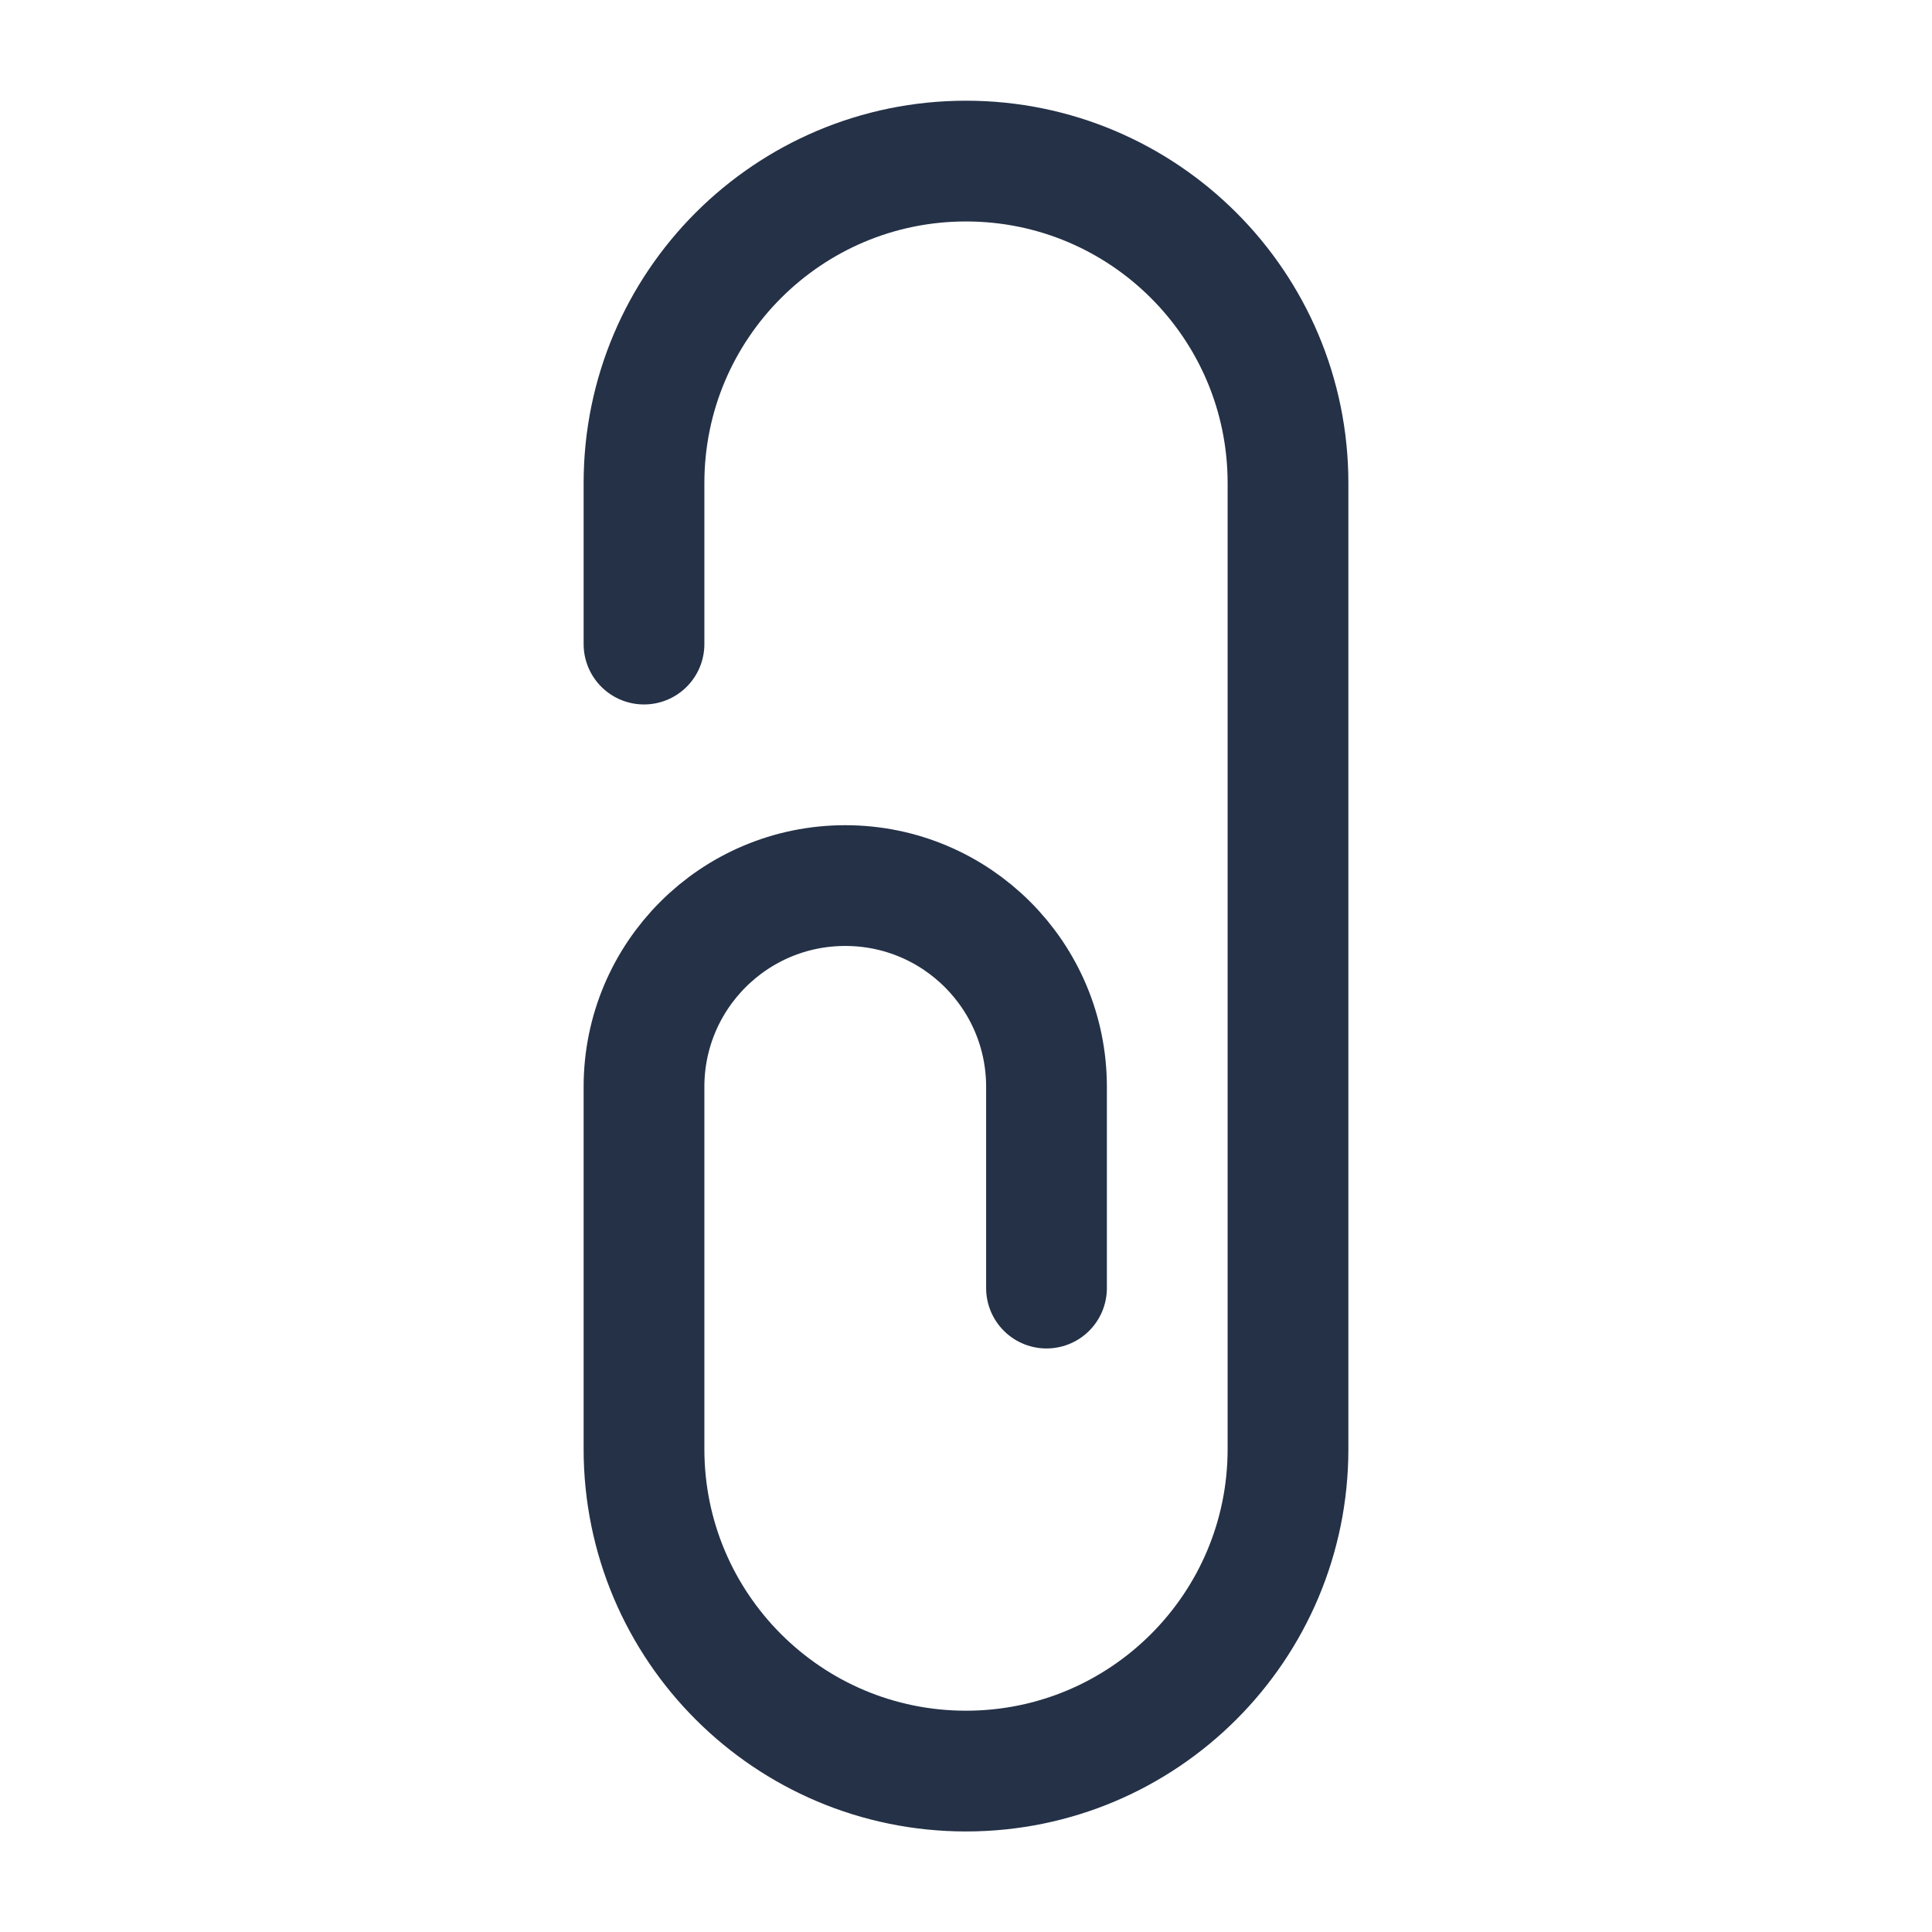
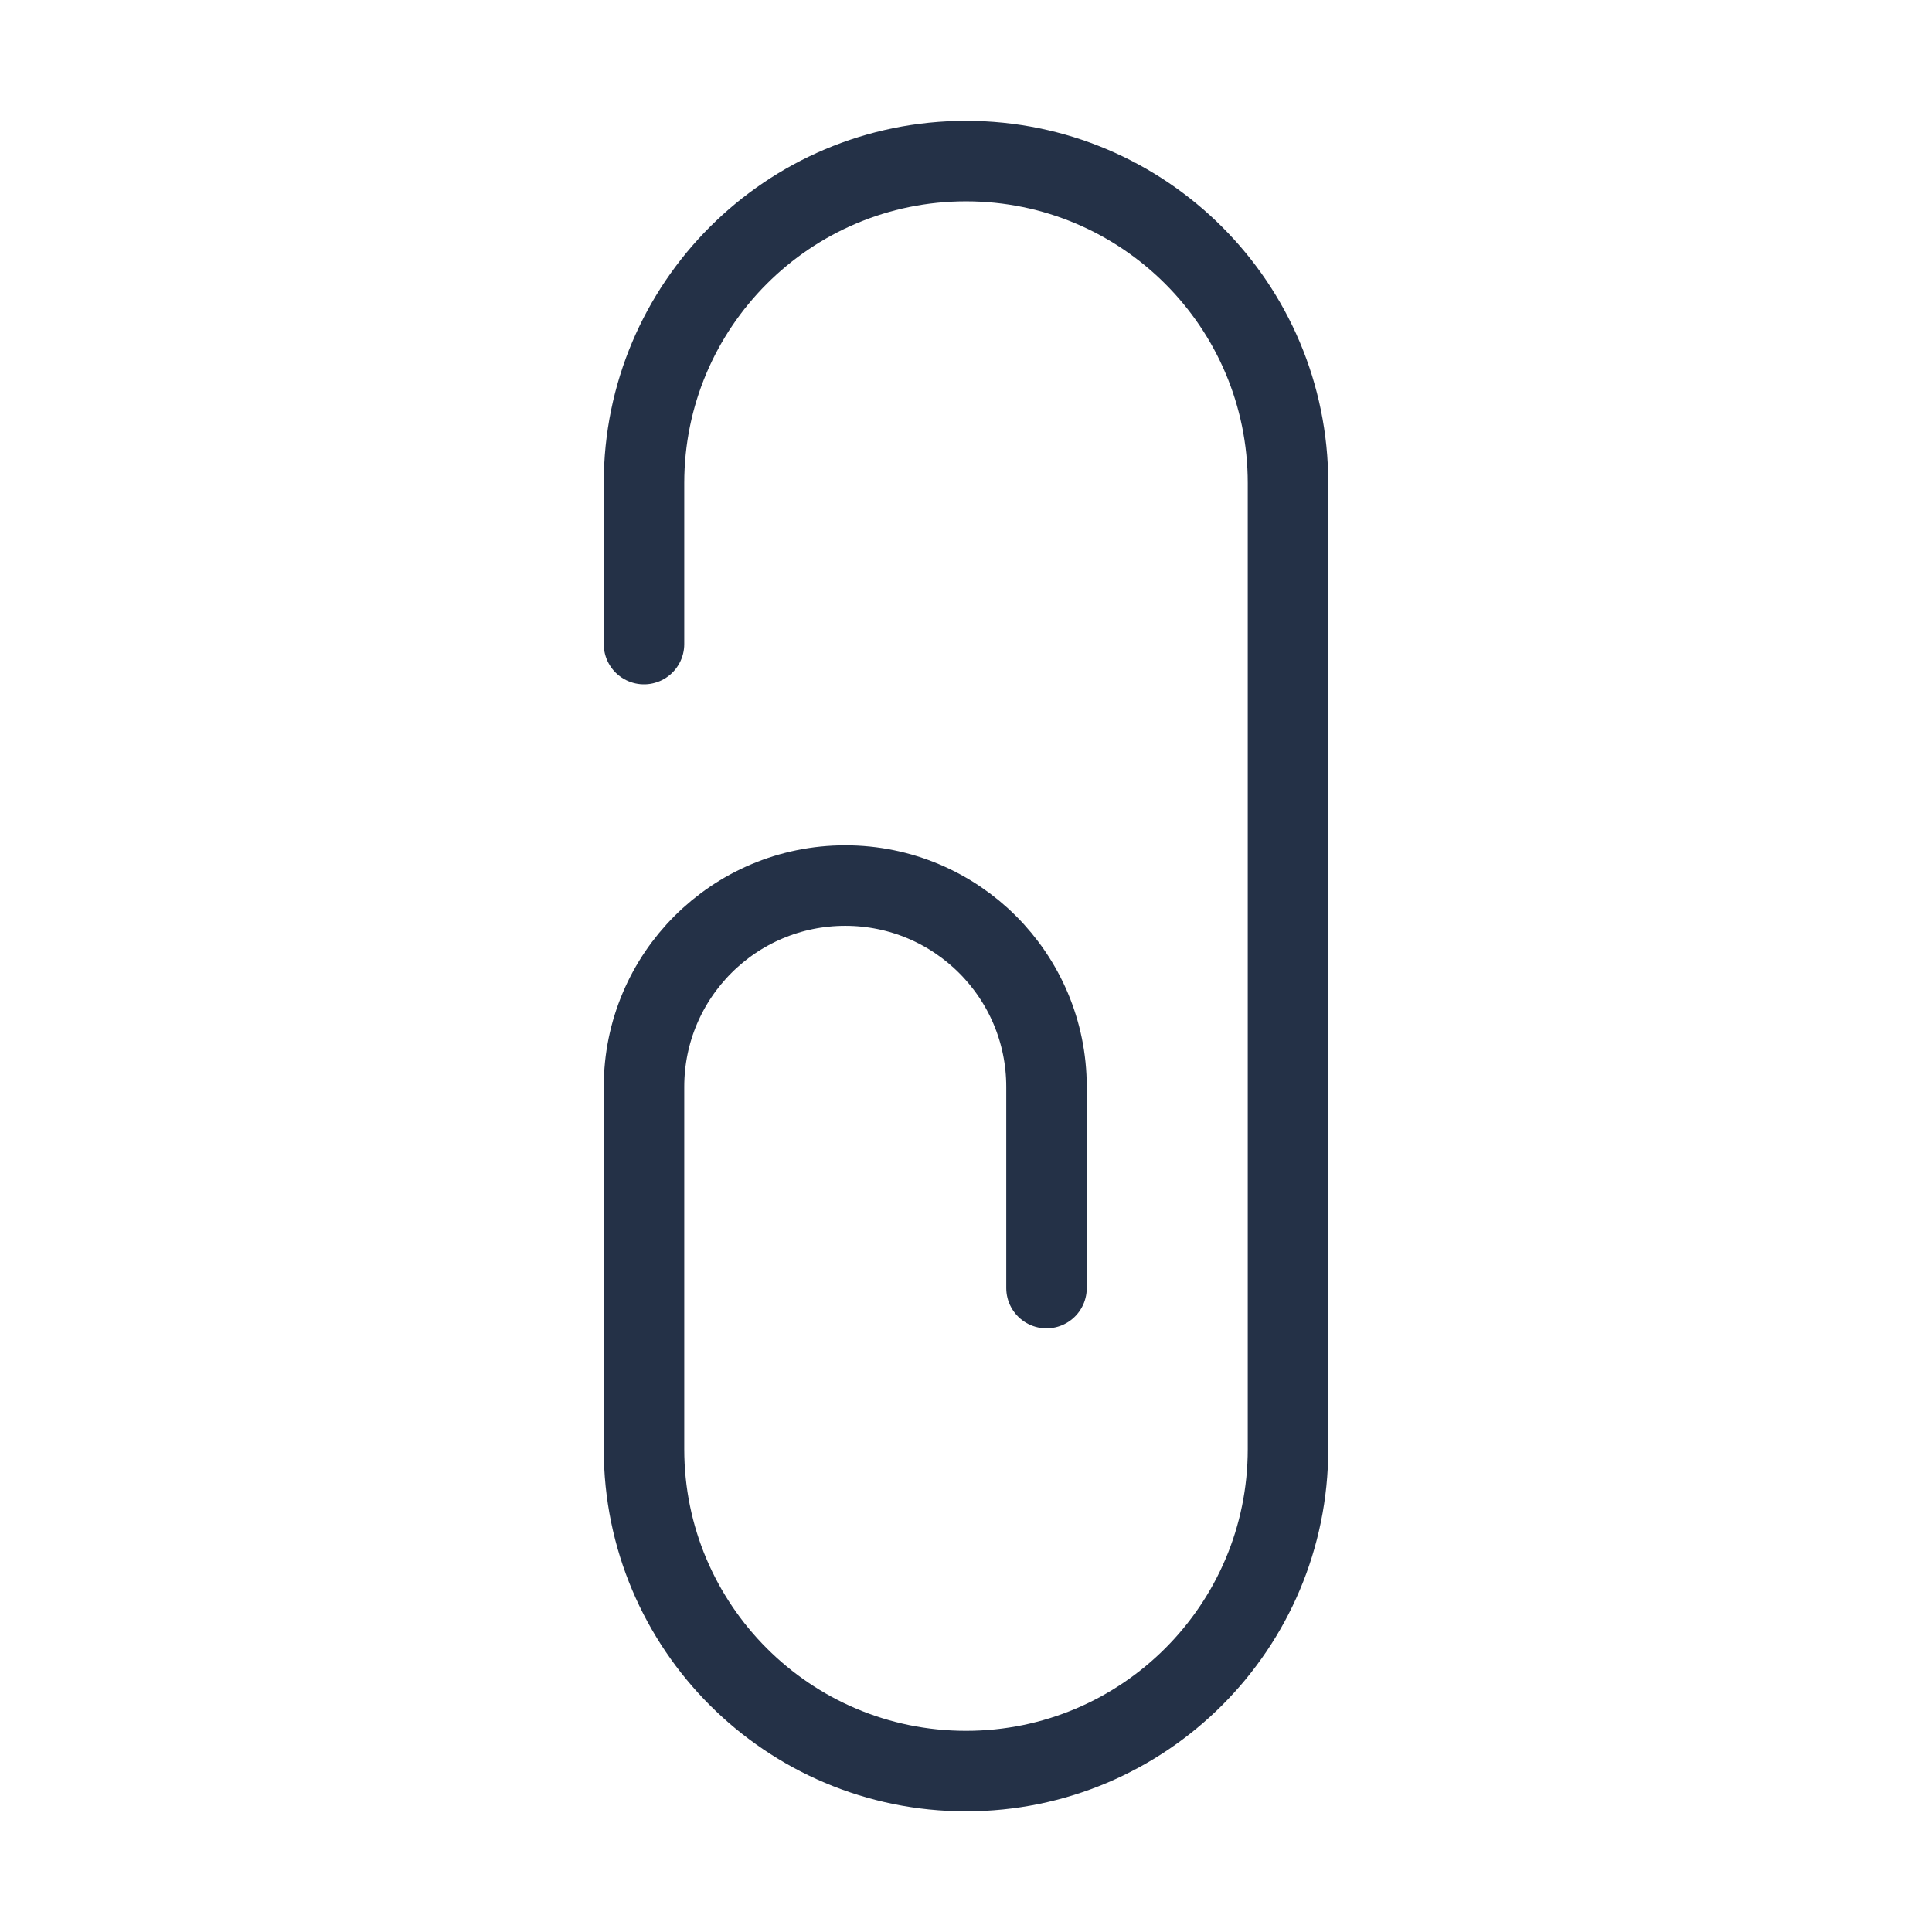
<svg xmlns="http://www.w3.org/2000/svg" width="24" height="24" viewBox="0 0 24 24" fill="none">
-   <path d="M8 8.001V6.001C8 3.792 9.791 2.001 12 2.001C14.209 2.001 16 3.792 16 6.001V18.001C16 20.21 14.209 22.001 12 22.001C9.791 22.001 8 20.21 8 18.001V13.501C8 12.12 9.119 11.001 10.5 11.001C11.881 11.001 13 12.12 13 13.501V16.001" stroke="#243147" stroke-width="1.5" stroke-linecap="round" stroke-linejoin="round" />
+   <path d="M8 8.001V6.001C8 3.792 9.791 2.001 12 2.001C14.209 2.001 16 3.792 16 6.001V18.001C16 20.21 14.209 22.001 12 22.001C9.791 22.001 8 20.21 8 18.001V13.501C8 12.12 9.119 11.001 10.5 11.001C11.881 11.001 13 12.12 13 13.501V16.001" stroke="#243147" strokeWidth="1.5" stroke-linecap="round" strokeLinejoin="round" />
</svg>
